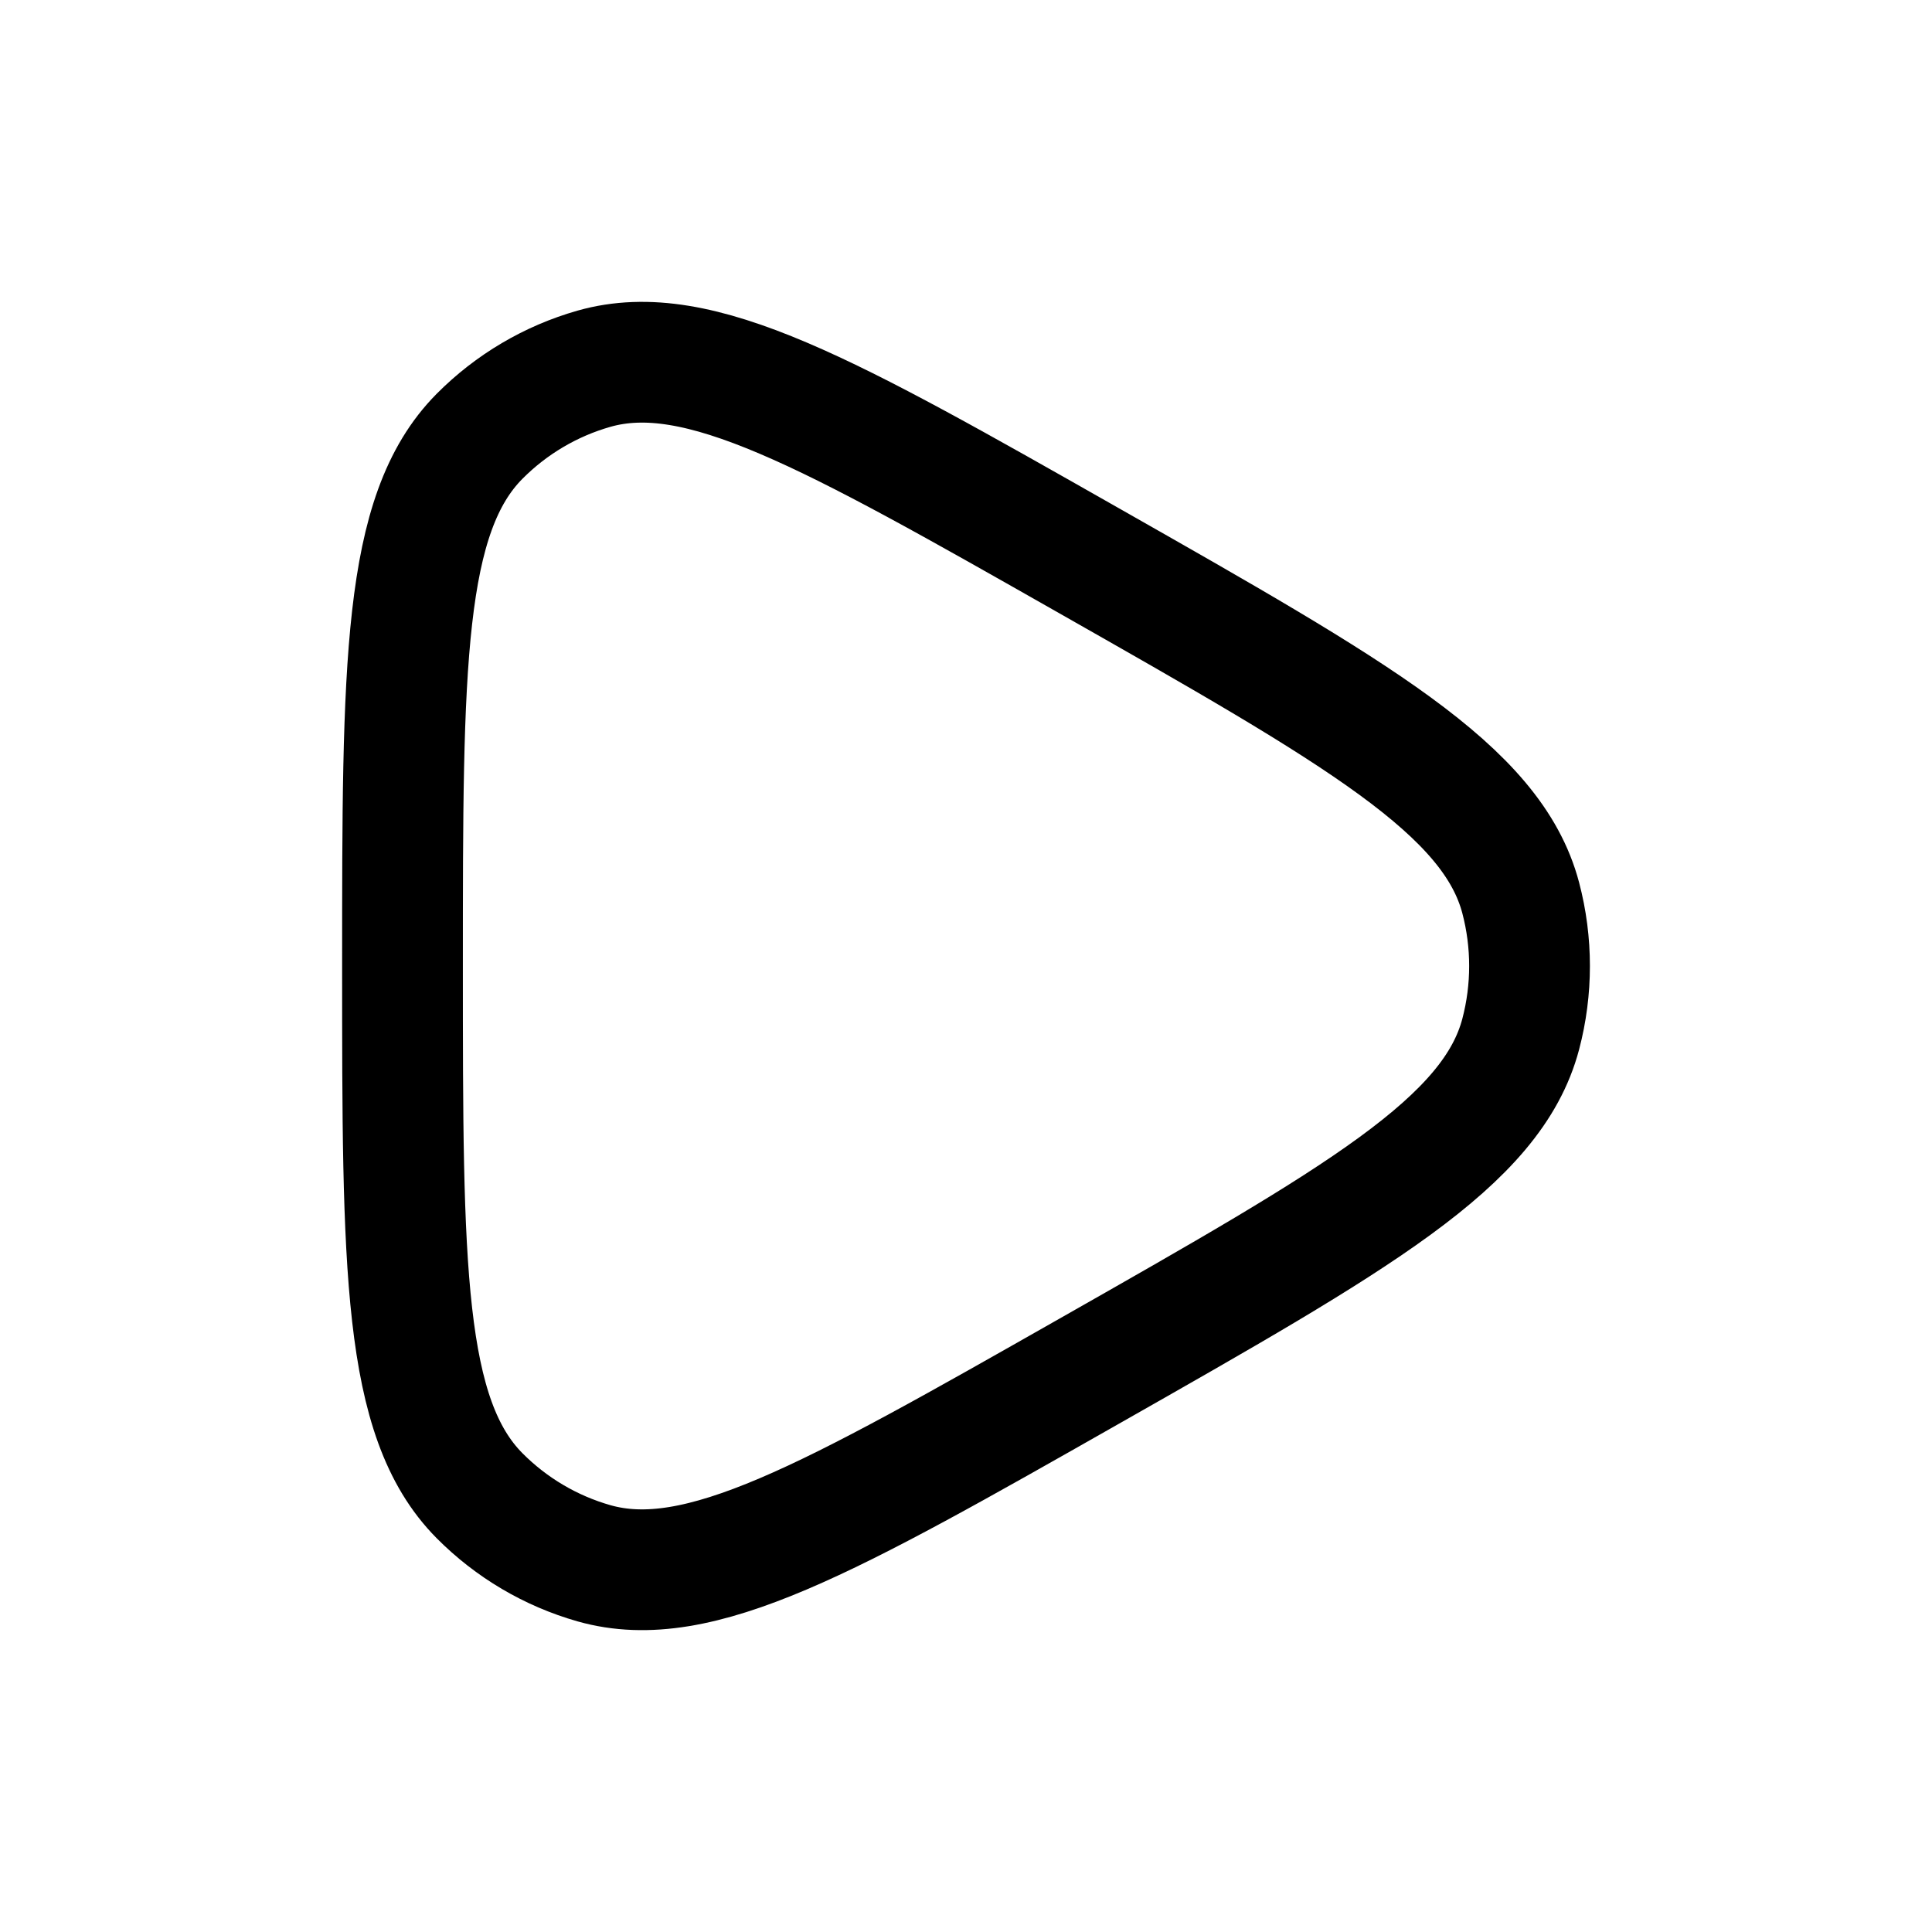
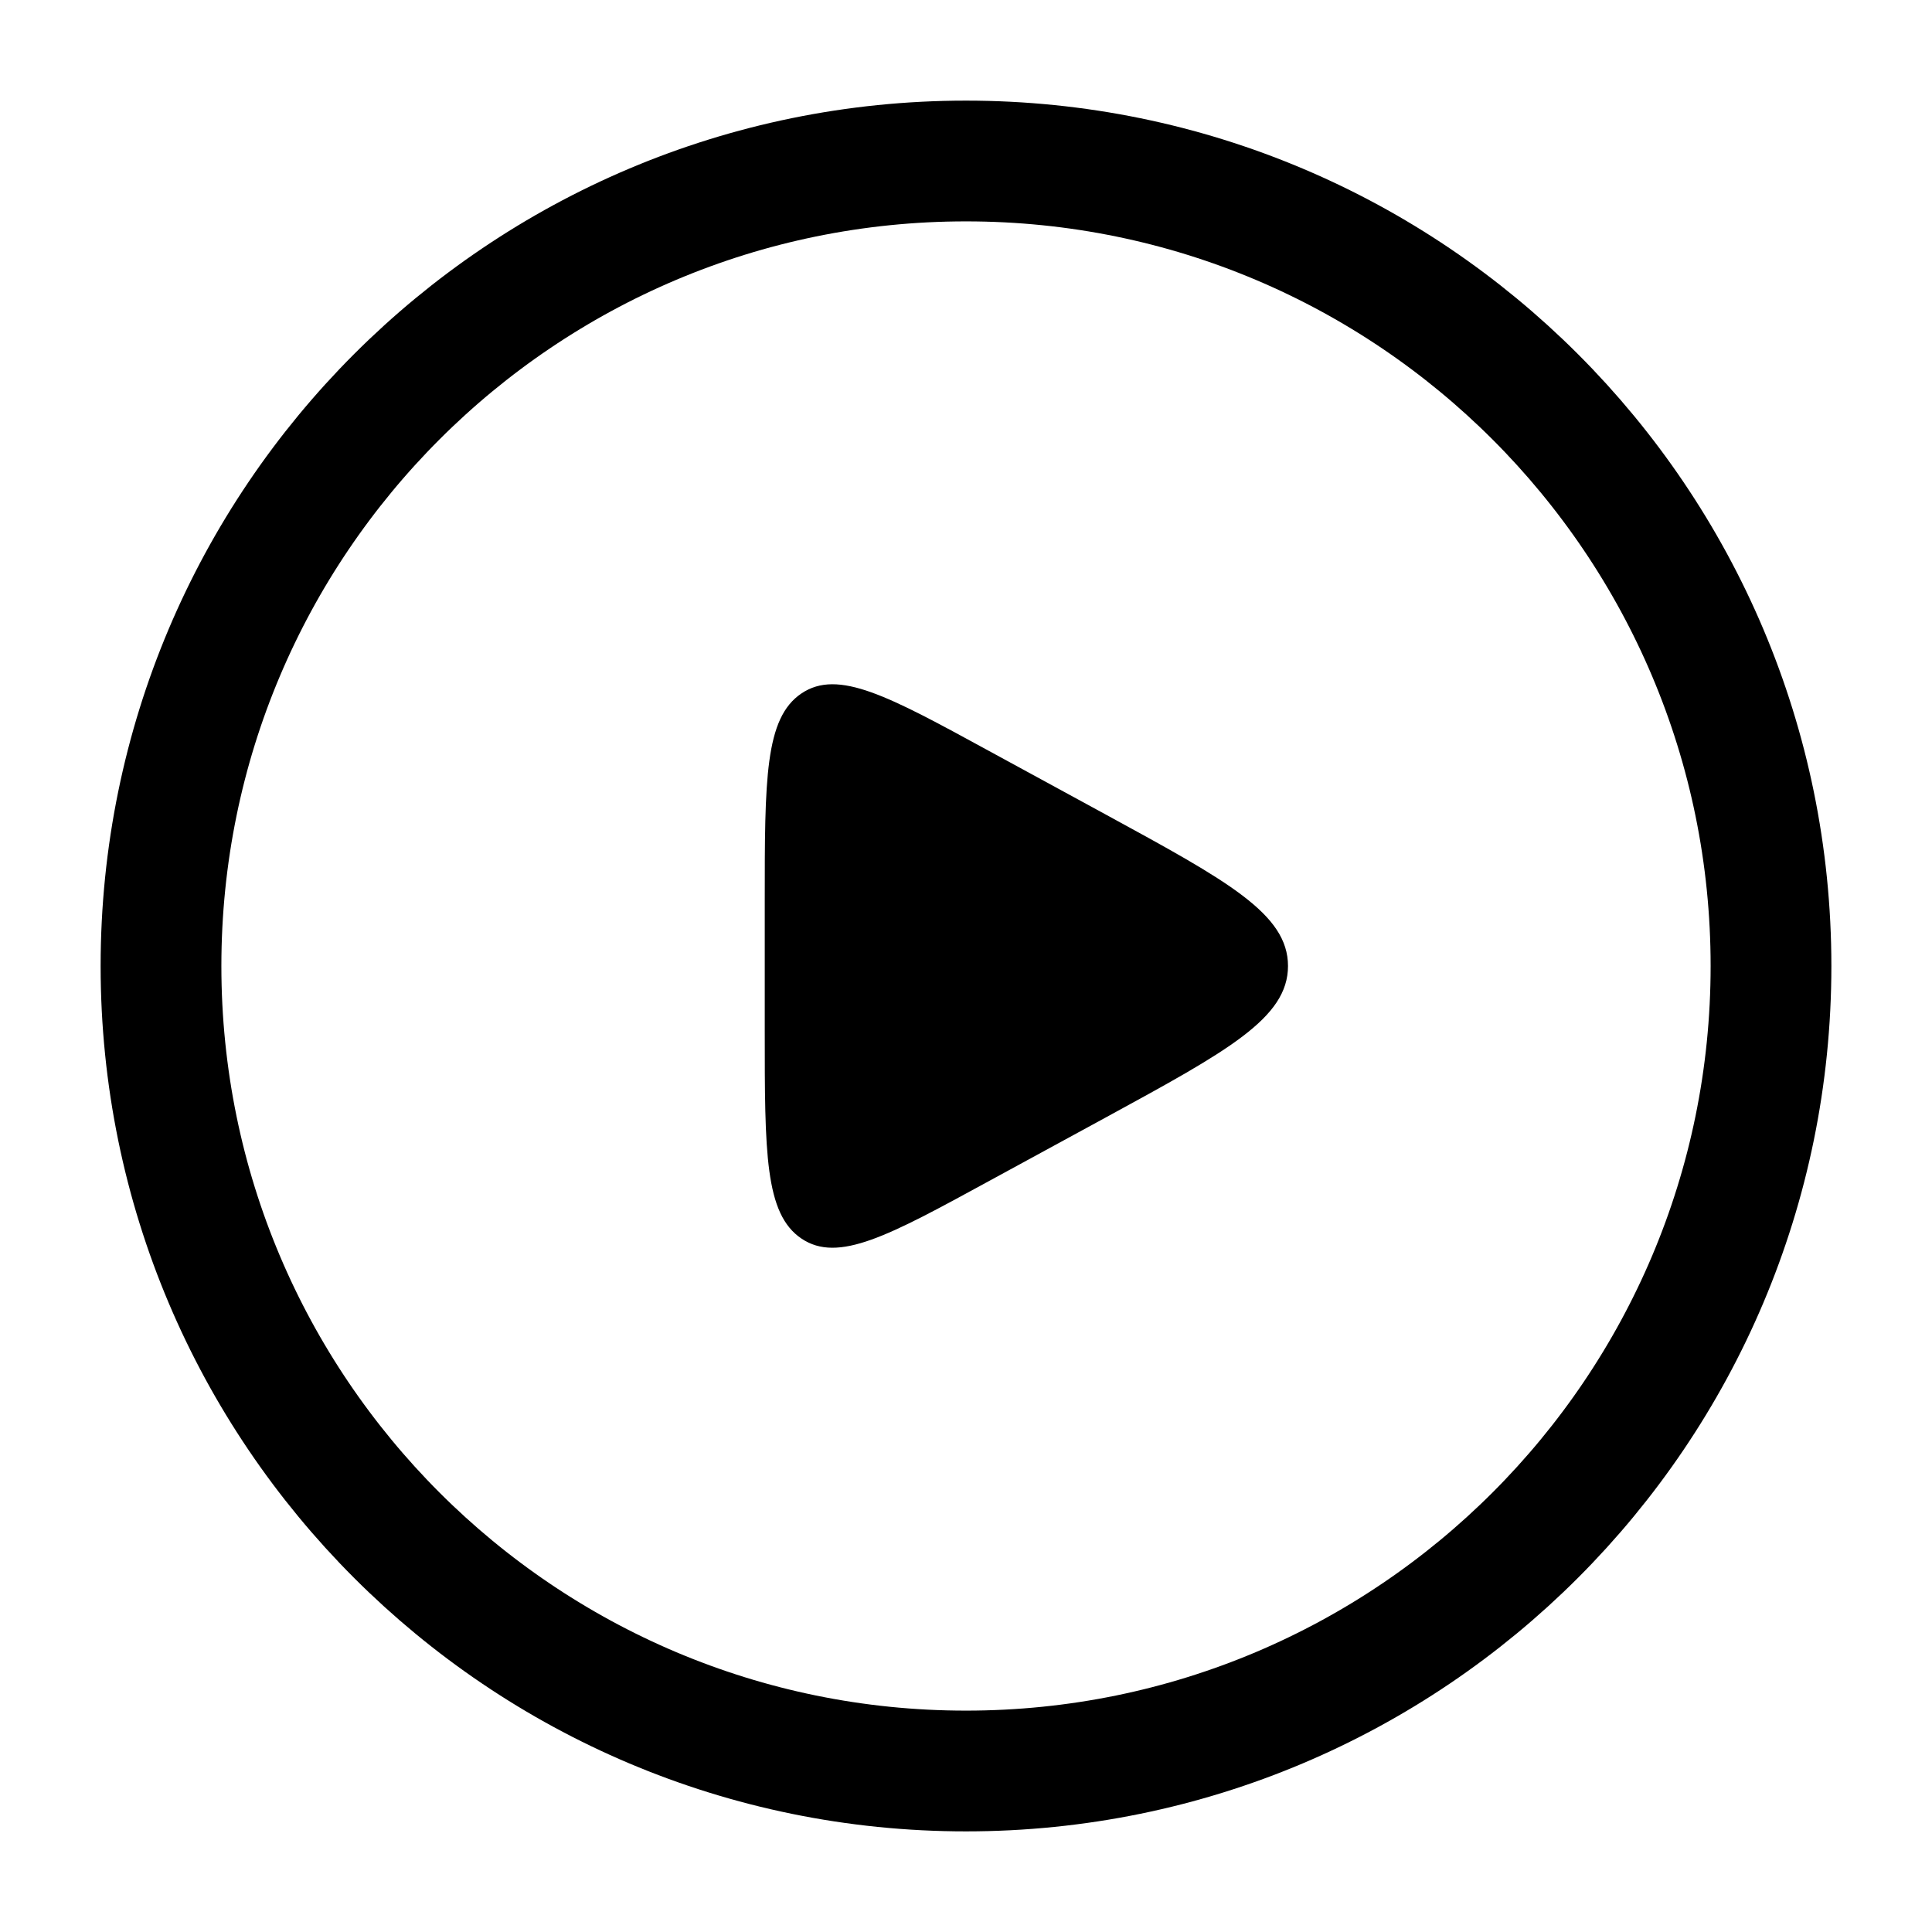
<svg xmlns="http://www.w3.org/2000/svg" viewBox="0 0 24 24" width="24" height="24" color="#000000" fill="none">
-   <path d="M18.891 12.846C18.537 14.189 16.867 15.138 13.526 17.036C10.296 18.871 8.681 19.788 7.38 19.42C6.842 19.267 6.352 18.978 5.956 18.579C5 17.614 5 15.743 5 12C5 8.257 5 6.386 5.956 5.421C6.352 5.022 6.842 4.733 7.38 4.58C8.681 4.212 10.296 5.129 13.526 6.964C16.867 8.862 18.537 9.811 18.891 11.154C19.037 11.708 19.037 12.292 18.891 12.846Z" stroke="currentColor" stroke-width="1.5" stroke-linejoin="round" />
+   <circle cx="12" cy="12" r="10" stroke="currentColor" stroke-width="1.5" />
+   <path d="M9.5 11.2V12.8C9.5 14.319 9.5 15.079 9.956 15.386C10.412 15.693 11.035 15.354 12.281 14.674L13.75 13.874C15.25 13.056 16 12.647 16 12C16 11.353 15.25 10.944 13.75 10.126L12.281 9.326C11.035 8.646 10.412 8.307 9.956 8.614C9.5 8.921 9.5 9.681 9.5 11.2Z" fill="currentColor" />
</svg>
